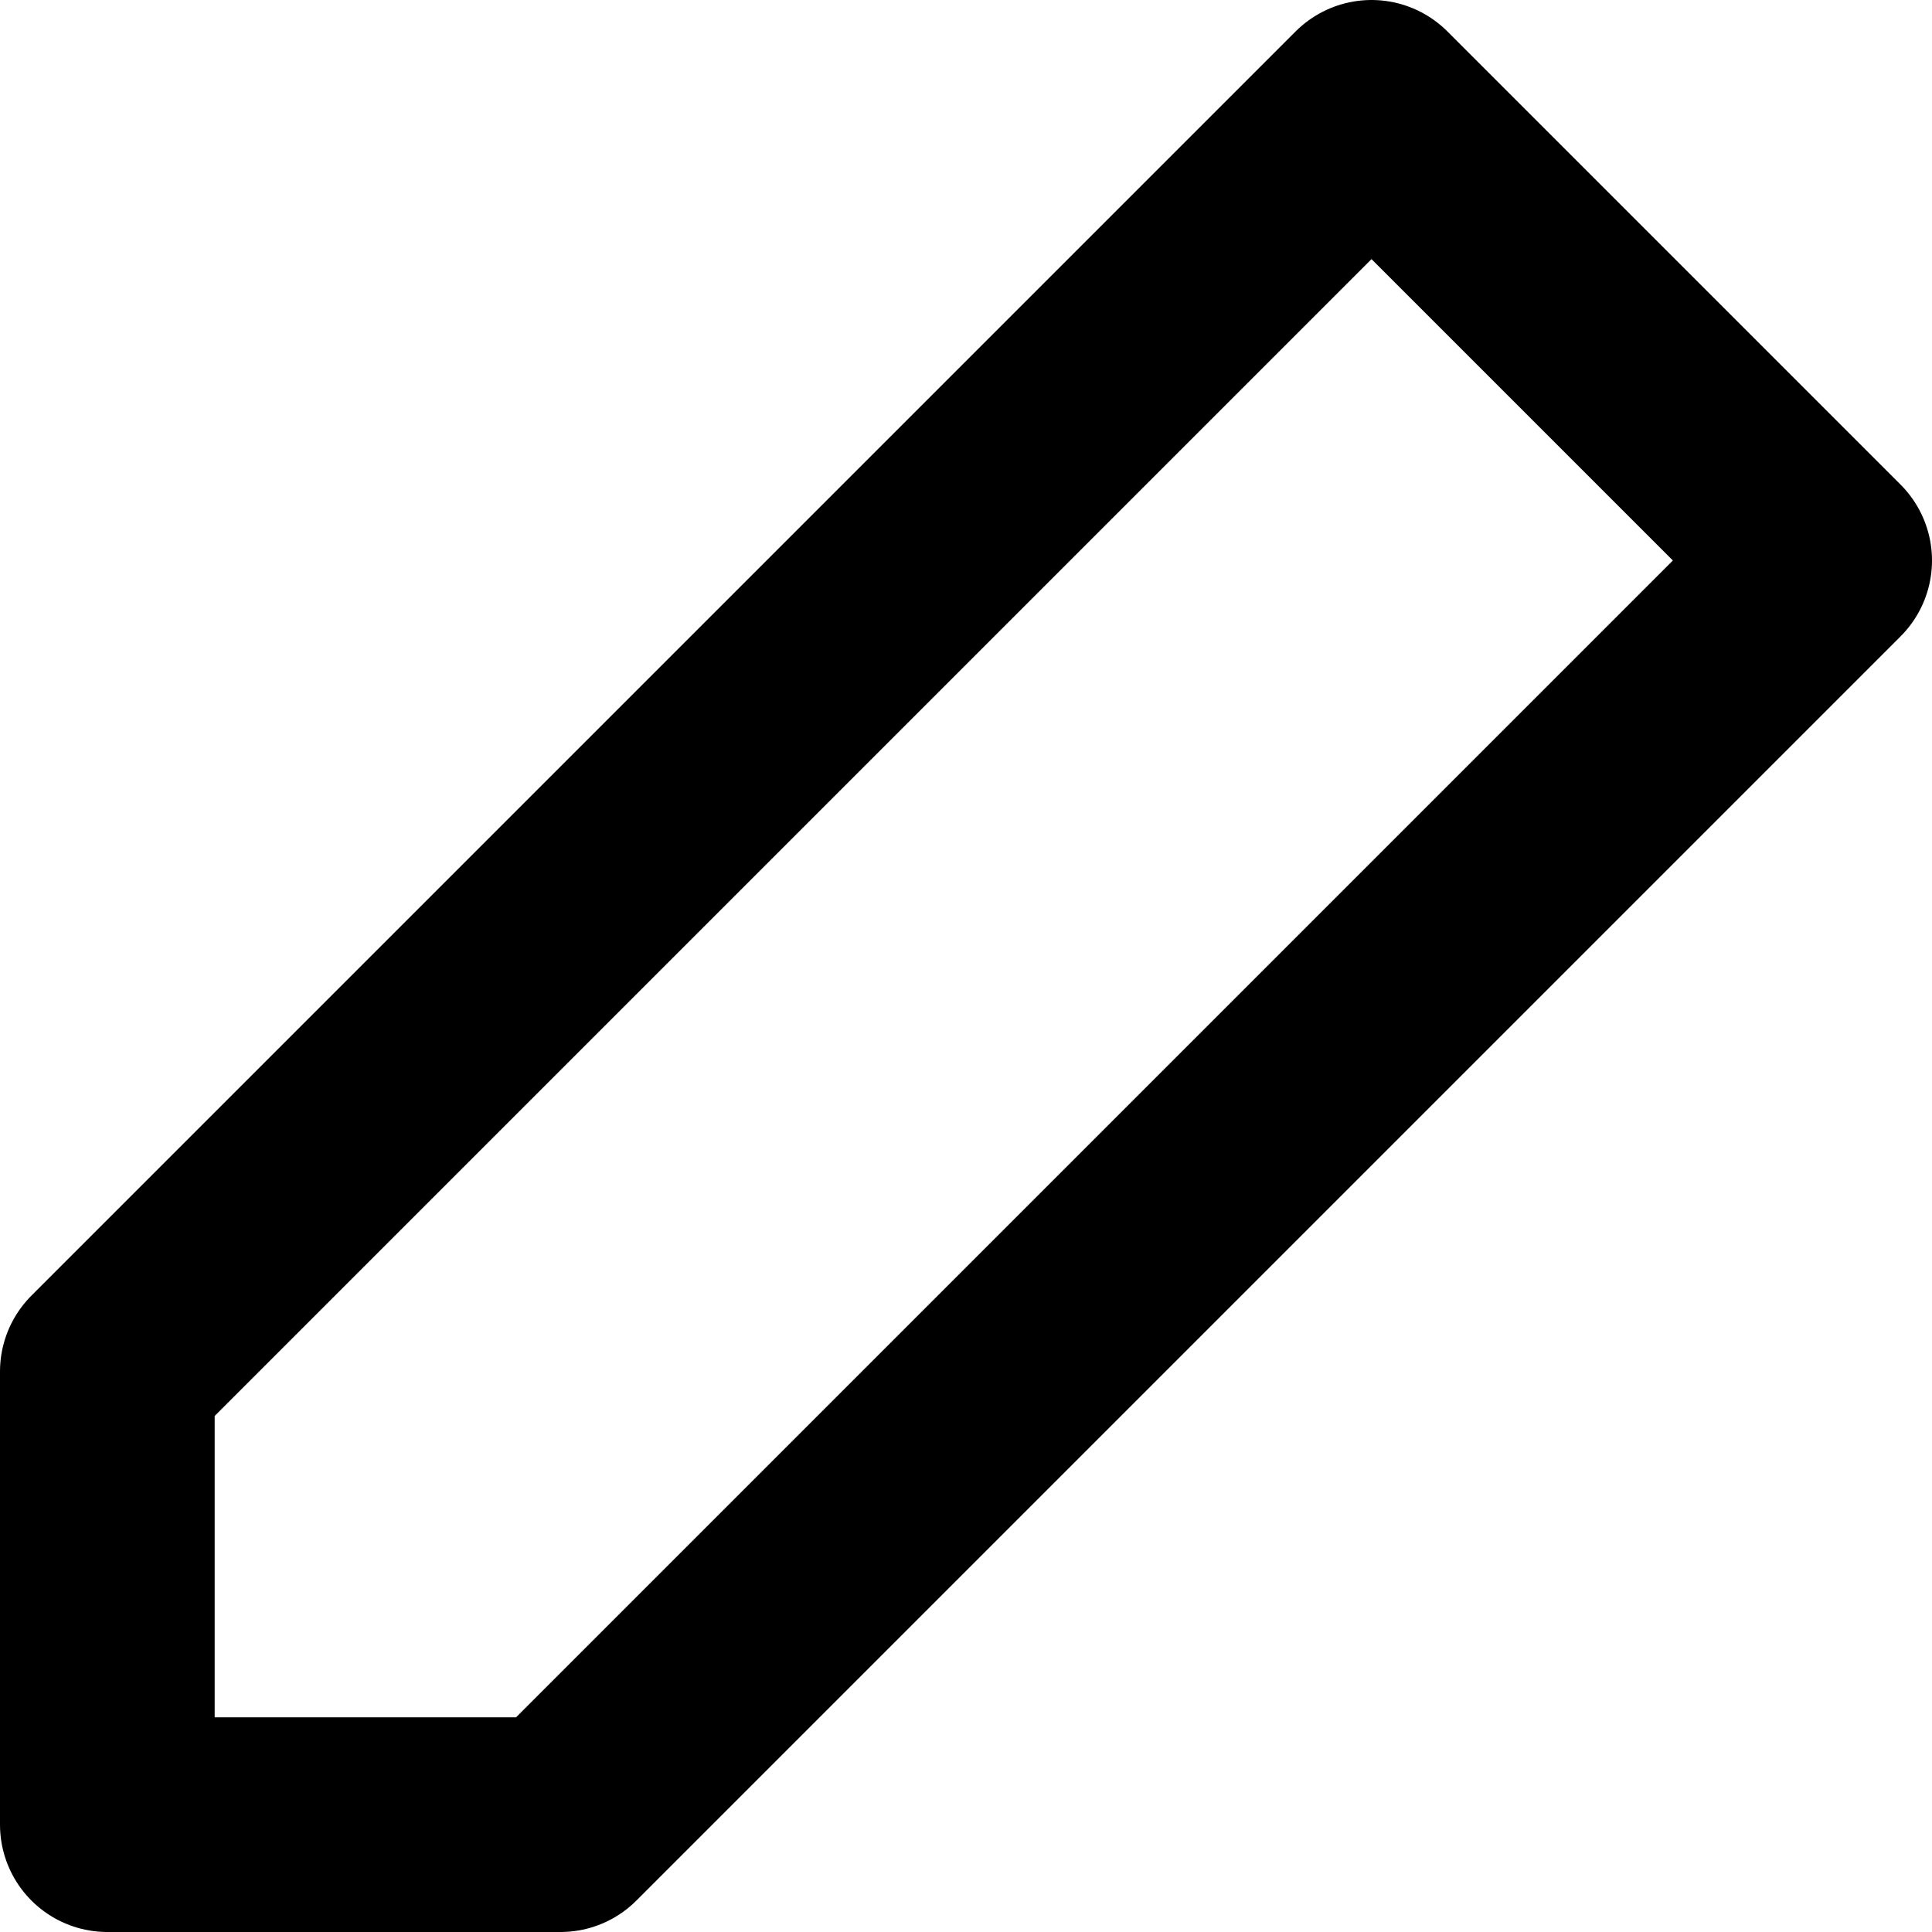
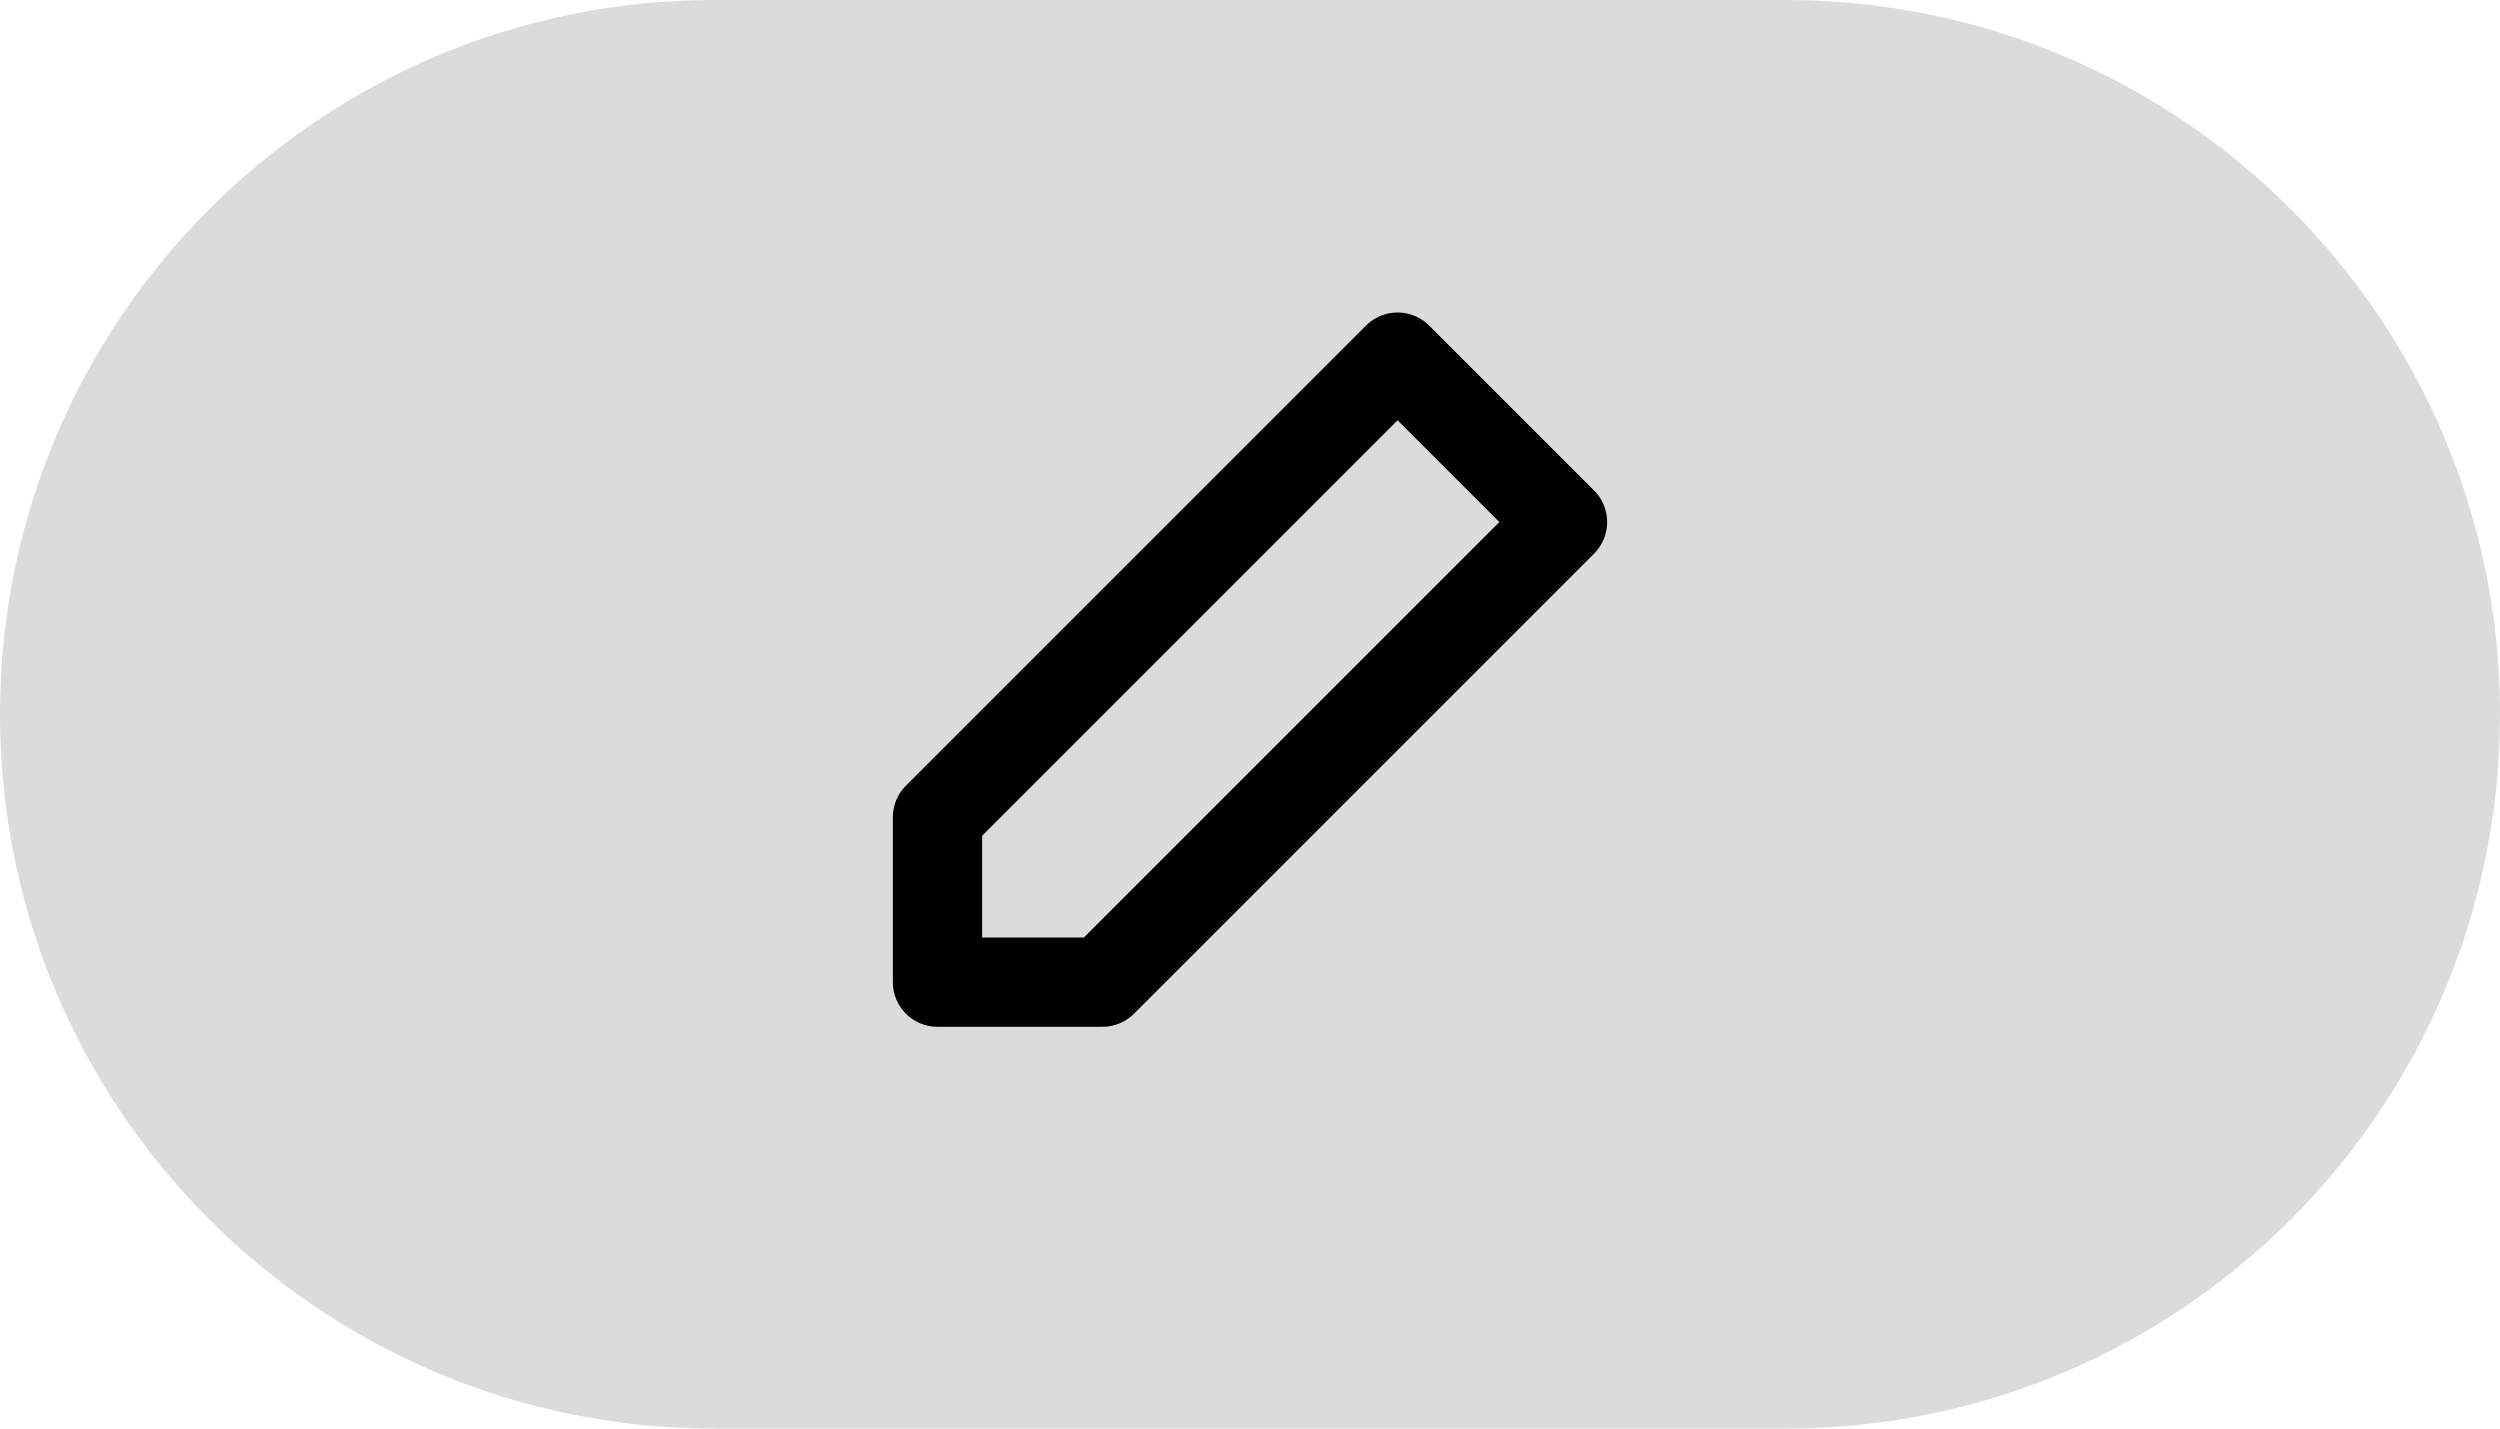
- <svg xmlns="http://www.w3.org/2000/svg" width="18" height="18" viewBox="0 0 18 18" fill="none">
-   <path d="M12.778 1L1 12.778V17H5.222L17 5.222L12.778 1Z" stroke="black" stroke-width="2" stroke-miterlimit="10" stroke-linecap="round" stroke-linejoin="round" />
+ <svg xmlns="http://www.w3.org/2000/svg" width="56" height="32" viewBox="0 0 56 32" fill="none">
+   <rect width="56" height="32" rx="16" fill="#DBDBDB" />
+   <path d="M31.306 8L21 18.306V22H24.694L35 11.694L31.306 8Z" stroke="black" stroke-width="2" stroke-miterlimit="10" stroke-linecap="round" stroke-linejoin="round" />
</svg>
